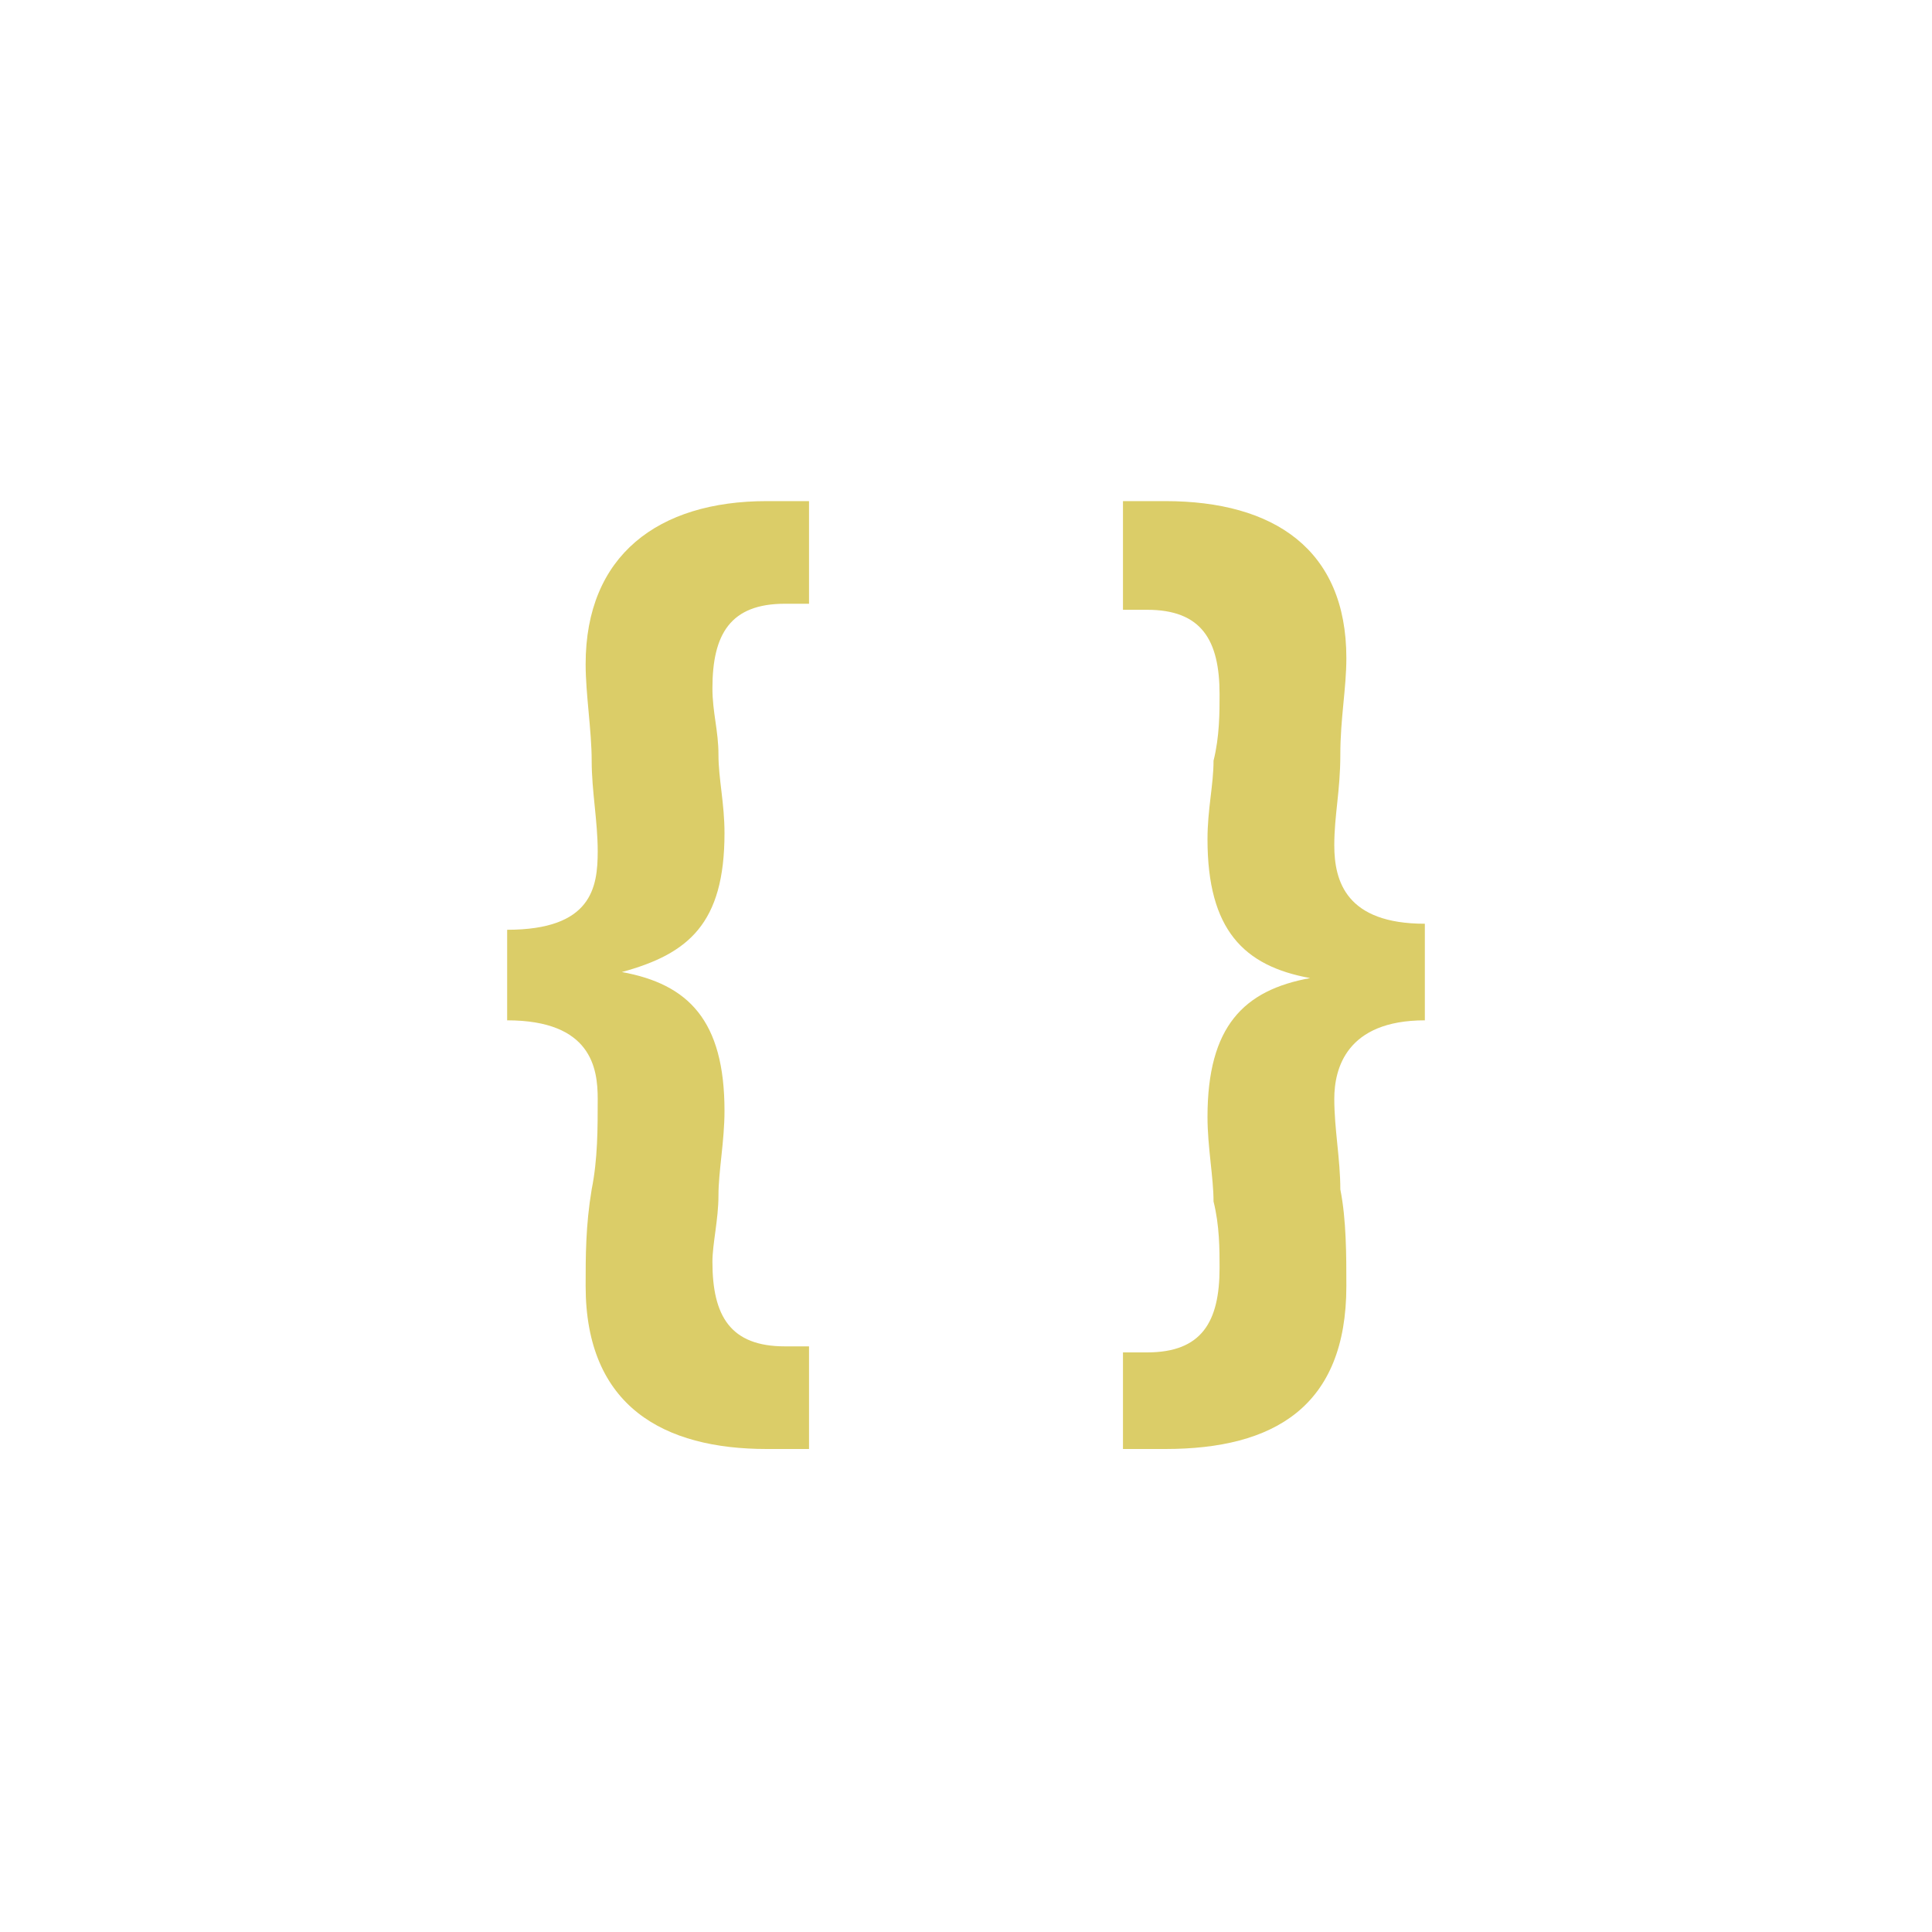
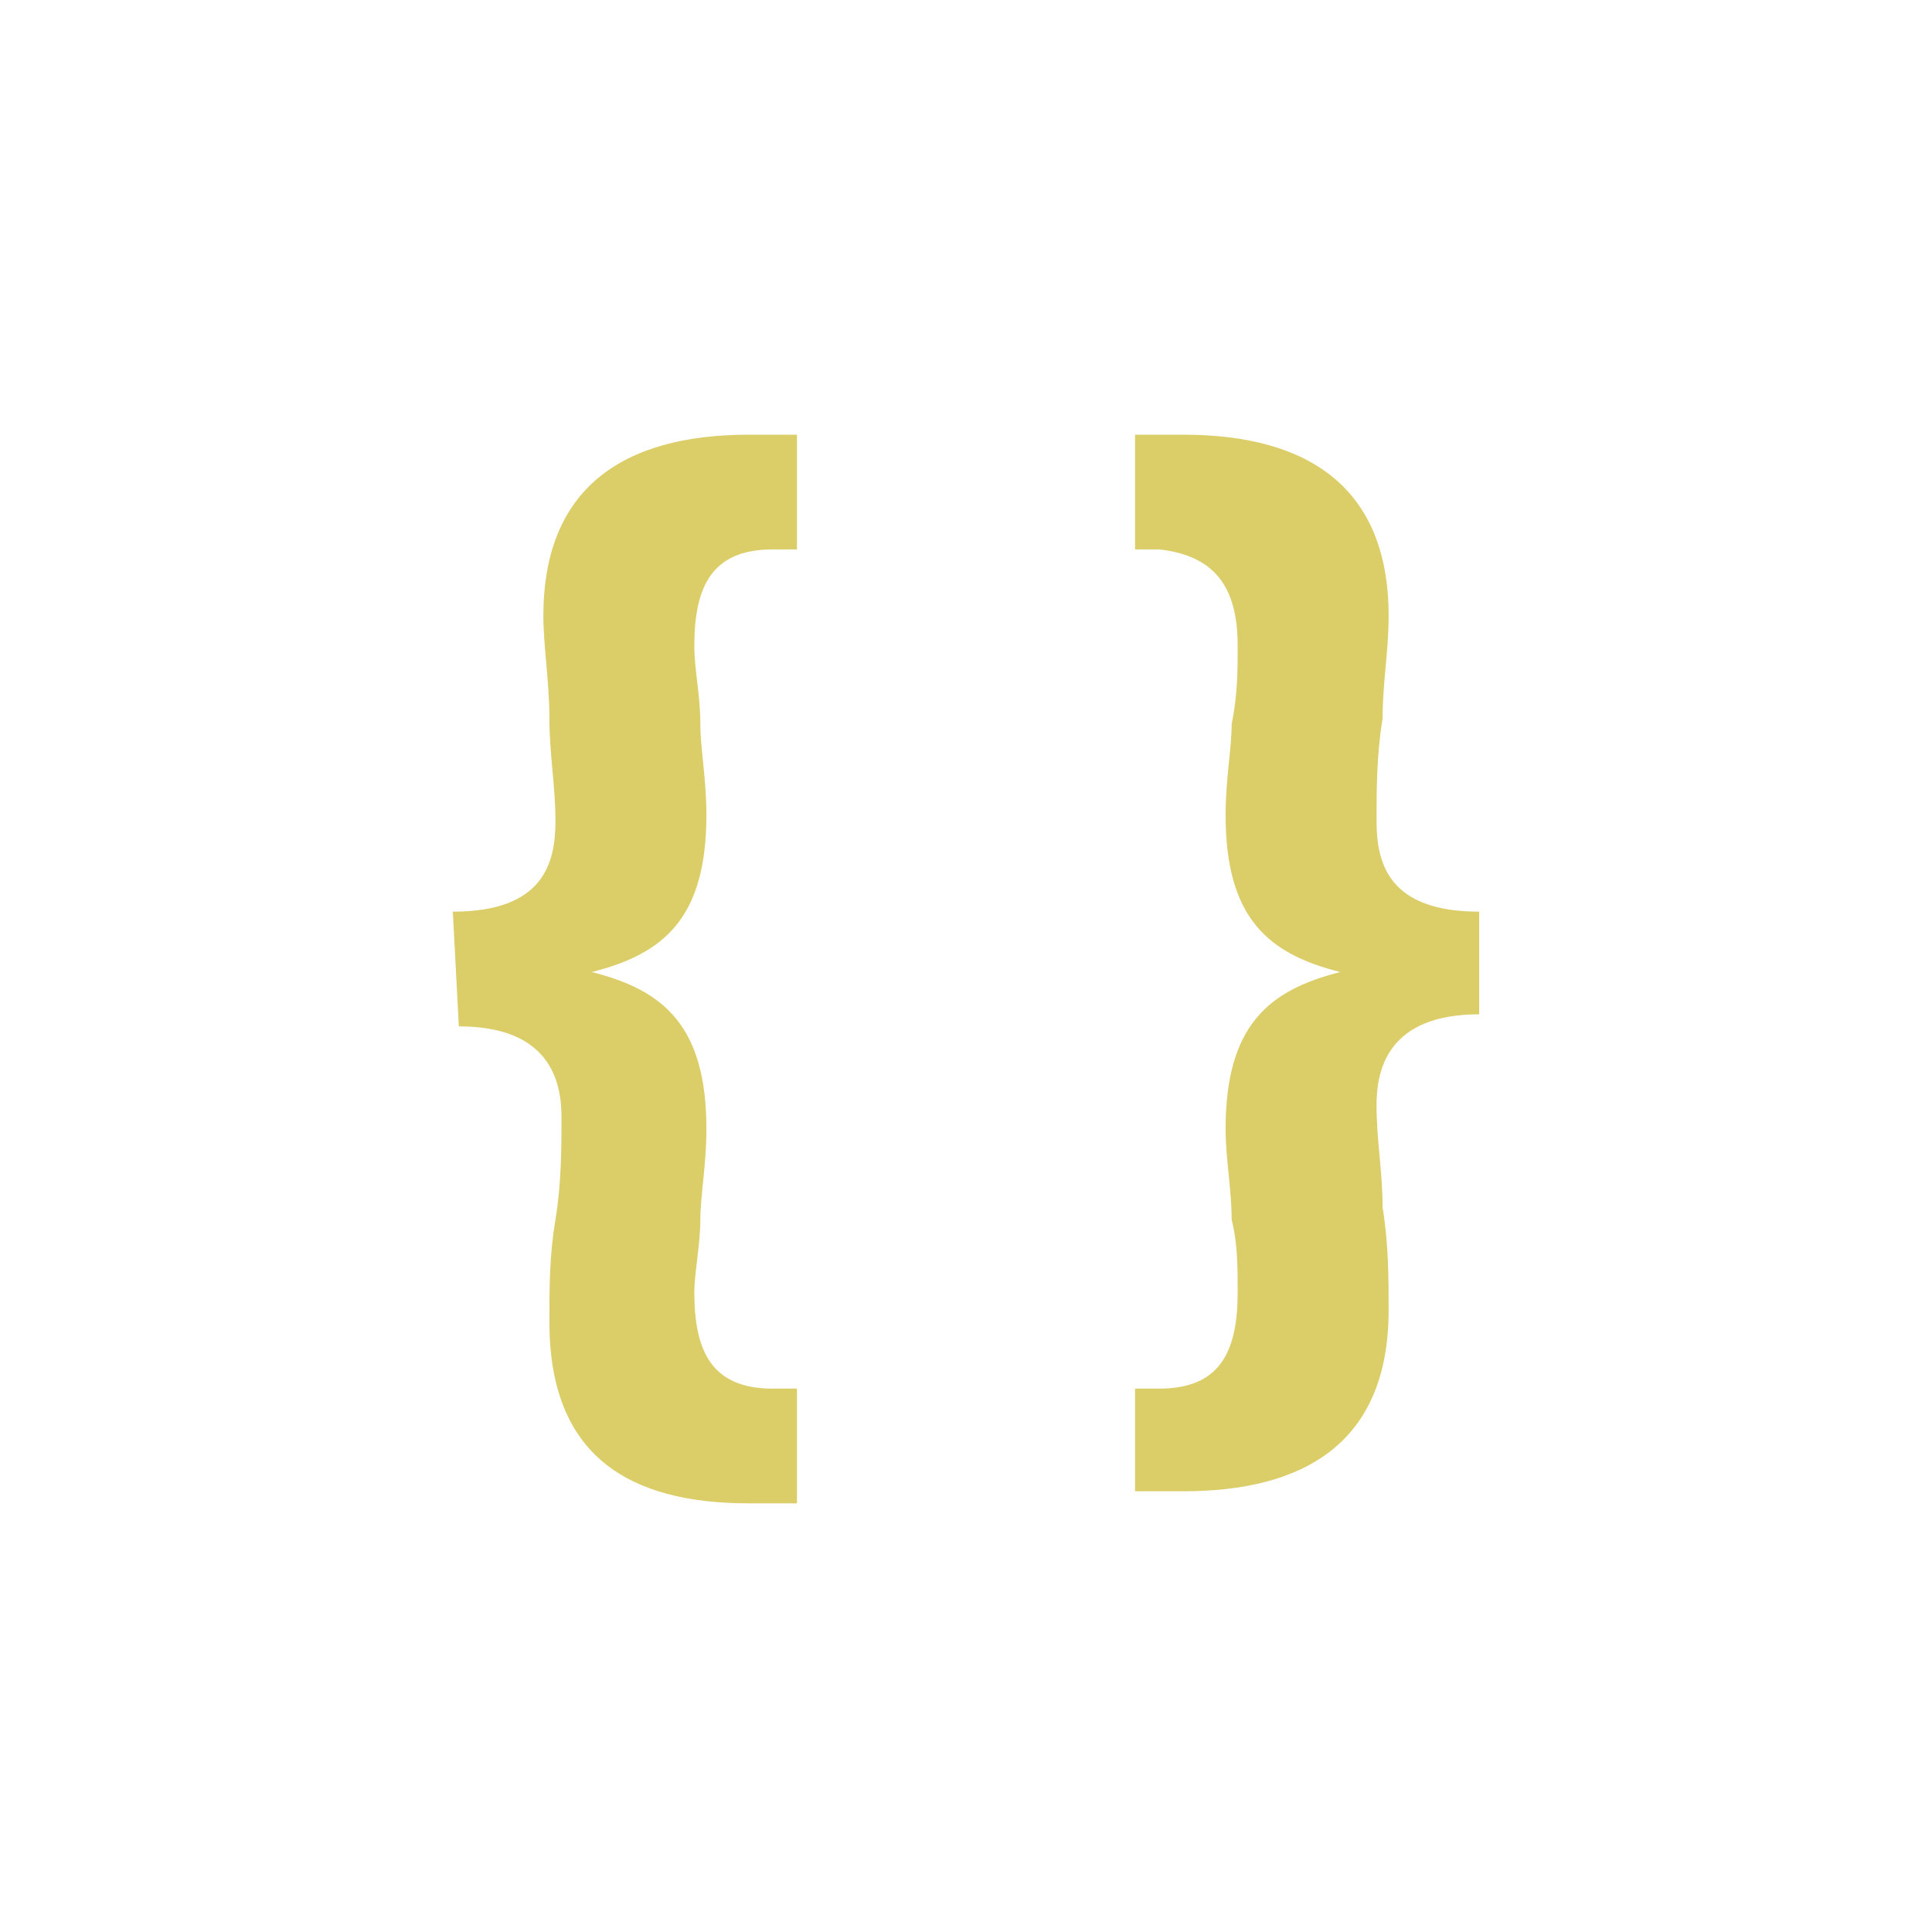
<svg xmlns="http://www.w3.org/2000/svg" version="1.1" id="Layer_1" x="0px" y="0px" viewBox="0 0 32 32" enable-background="new 0 0 32 32" xml:space="preserve">
-   <path fill="#DBCD68" d="M8.4,15.4c1.4,0,1.5-0.7,1.5-1.3c0-0.5-0.1-1-0.1-1.5s-0.1-1.1-0.1-1.6c0-1.8,1.2-2.7,3-2.7h0.7V10H13  c-0.9,0-1.2,0.5-1.2,1.4c0,0.4,0.1,0.7,0.1,1.1c0,0.4,0.1,0.8,0.1,1.3c0,1.5-0.6,2-1.7,2.3v0c1.1,0.2,1.7,0.8,1.7,2.3  c0,0.5-0.1,1-0.1,1.4c0,0.4-0.1,0.8-0.1,1.1c0,0.9,0.3,1.4,1.2,1.4h0.4V24h-0.7c-1.7,0-3-0.7-3-2.7c0-0.5,0-1,0.1-1.6  c0.1-0.5,0.1-1,0.1-1.5c0-0.5-0.1-1.3-1.5-1.3L8.4,15.4L8.4,15.4z M23.6,16.9c-1.3,0-1.5,0.8-1.5,1.3c0,0.5,0.1,1,0.1,1.5  c0.1,0.5,0.1,1.1,0.1,1.6c0,2-1.2,2.7-3,2.7h-0.7v-1.6H19c0.9,0,1.2-0.5,1.2-1.4c0-0.3,0-0.7-0.1-1.1c0-0.4-0.1-0.9-0.1-1.4  c0-1.5,0.6-2.1,1.7-2.3v0c-1.1-0.2-1.7-0.8-1.7-2.3c0-0.5,0.1-0.9,0.1-1.3c0.1-0.4,0.1-0.8,0.1-1.1c0-0.9-0.3-1.4-1.2-1.4h-0.4V8.3  h0.7c1.8,0,3,0.8,3,2.6c0,0.5-0.1,1-0.1,1.6s-0.1,1-0.1,1.5c0,0.6,0.2,1.3,1.5,1.3L23.6,16.9L23.6,16.9z" />
+   <path fill="#DBCD68" d="M7.5,15.1c1.5,0,1.7-0.8,1.7-1.5c0-0.6-0.1-1.1-0.1-1.7s-0.1-1.2-0.1-1.7c0-2.1,1.3-3,3.4-3h0.8v1.9h-0.4  c-1,0-1.3,0.6-1.3,1.6c0,0.4,0.1,0.8,0.1,1.3c0,0.4,0.1,0.9,0.1,1.5c0,1.7-0.7,2.3-1.9,2.6v0c1.2,0.3,1.9,0.9,1.9,2.6  c0,0.6-0.1,1.1-0.1,1.5c0,0.4-0.1,0.9-0.1,1.2c0,1,0.3,1.6,1.3,1.6h0.4v1.9h-0.8c-2,0-3.3-0.8-3.3-3c0-0.6,0-1.1,0.1-1.7  c0.1-0.6,0.1-1.2,0.1-1.7c0-0.6-0.2-1.5-1.7-1.5L7.5,15.1L7.5,15.1z M24.5,16.8c-1.5,0-1.7,0.9-1.7,1.5c0,0.6,0.1,1.1,0.1,1.7  c0.1,0.6,0.1,1.2,0.1,1.7c0,2.2-1.4,3-3.4,3h-0.8V23h0.4c1,0,1.3-0.6,1.3-1.6c0-0.4,0-0.8-0.1-1.2c0-0.5-0.1-1-0.1-1.5  c0-1.7,0.7-2.3,1.9-2.6v0c-1.2-0.3-1.9-0.9-1.9-2.6c0-0.6,0.1-1.1,0.1-1.5c0.1-0.5,0.1-0.9,0.1-1.3c0-1-0.4-1.5-1.3-1.6h-0.4V7.2  h0.8c2.1,0,3.4,0.9,3.4,3c0,0.6-0.1,1.1-0.1,1.7c-0.1,0.6-0.1,1.2-0.1,1.7c0,0.7,0.2,1.5,1.7,1.5L24.5,16.8L24.5,16.8z" />
</svg>
